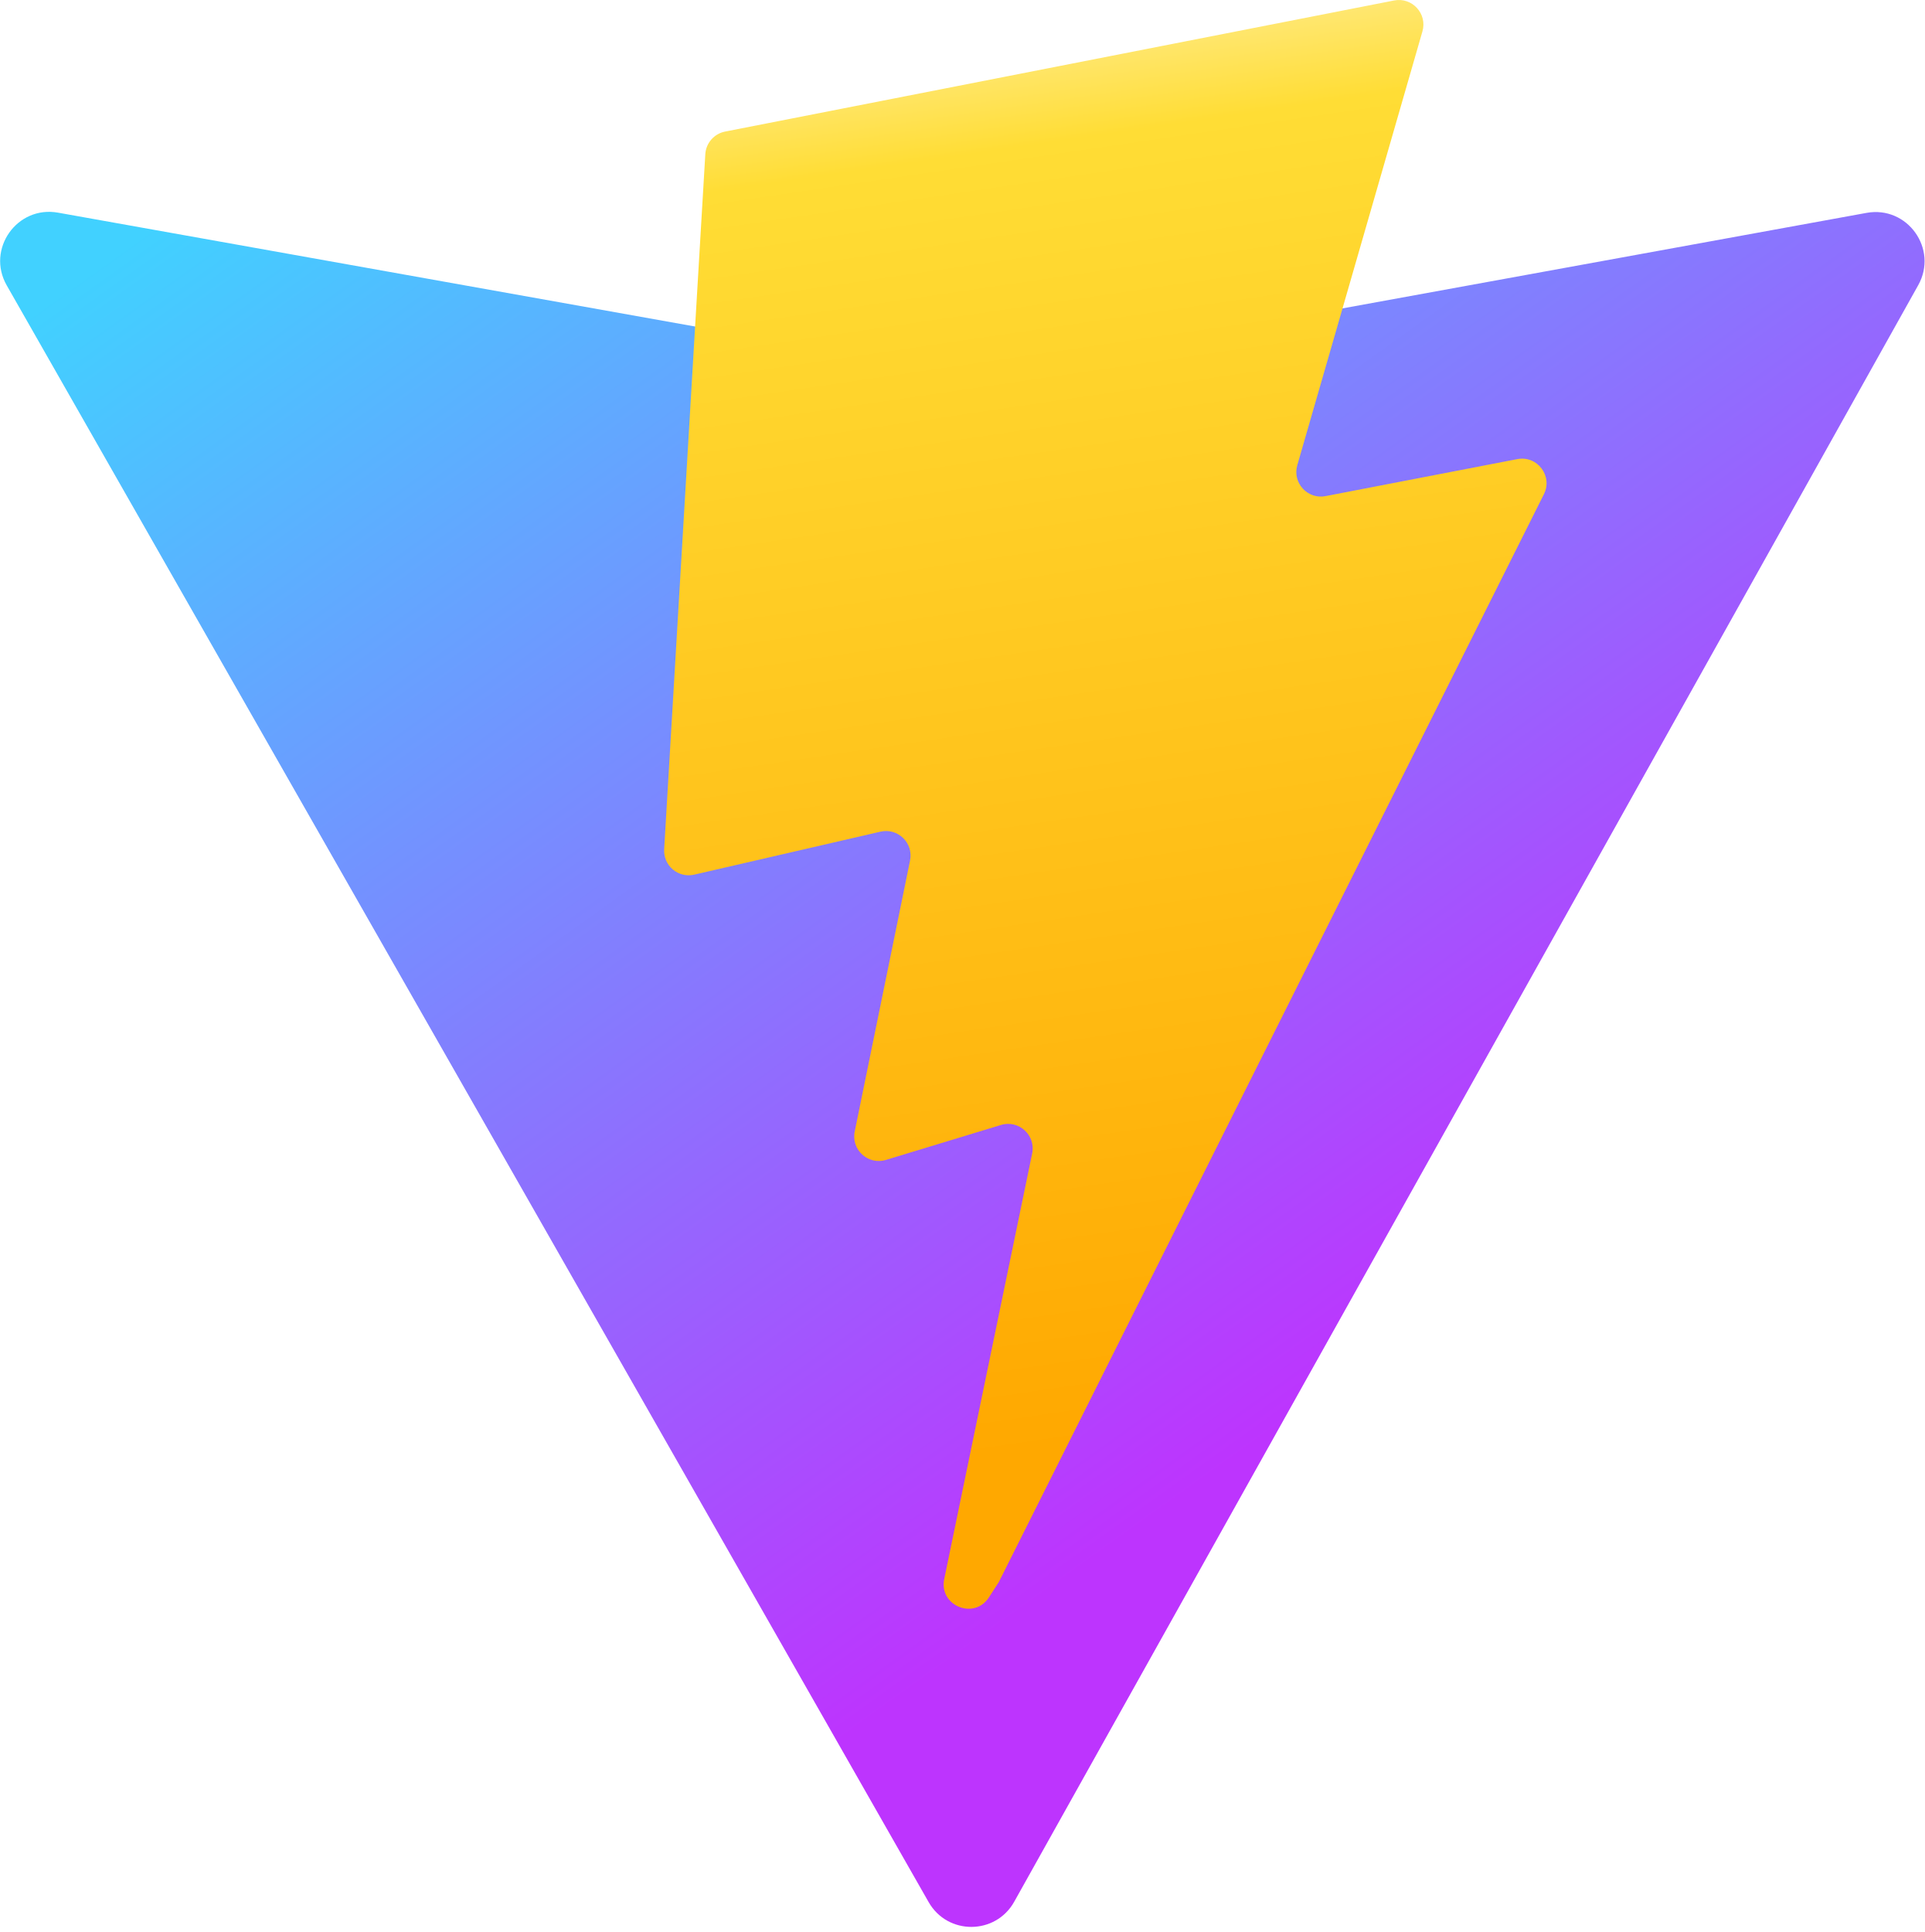
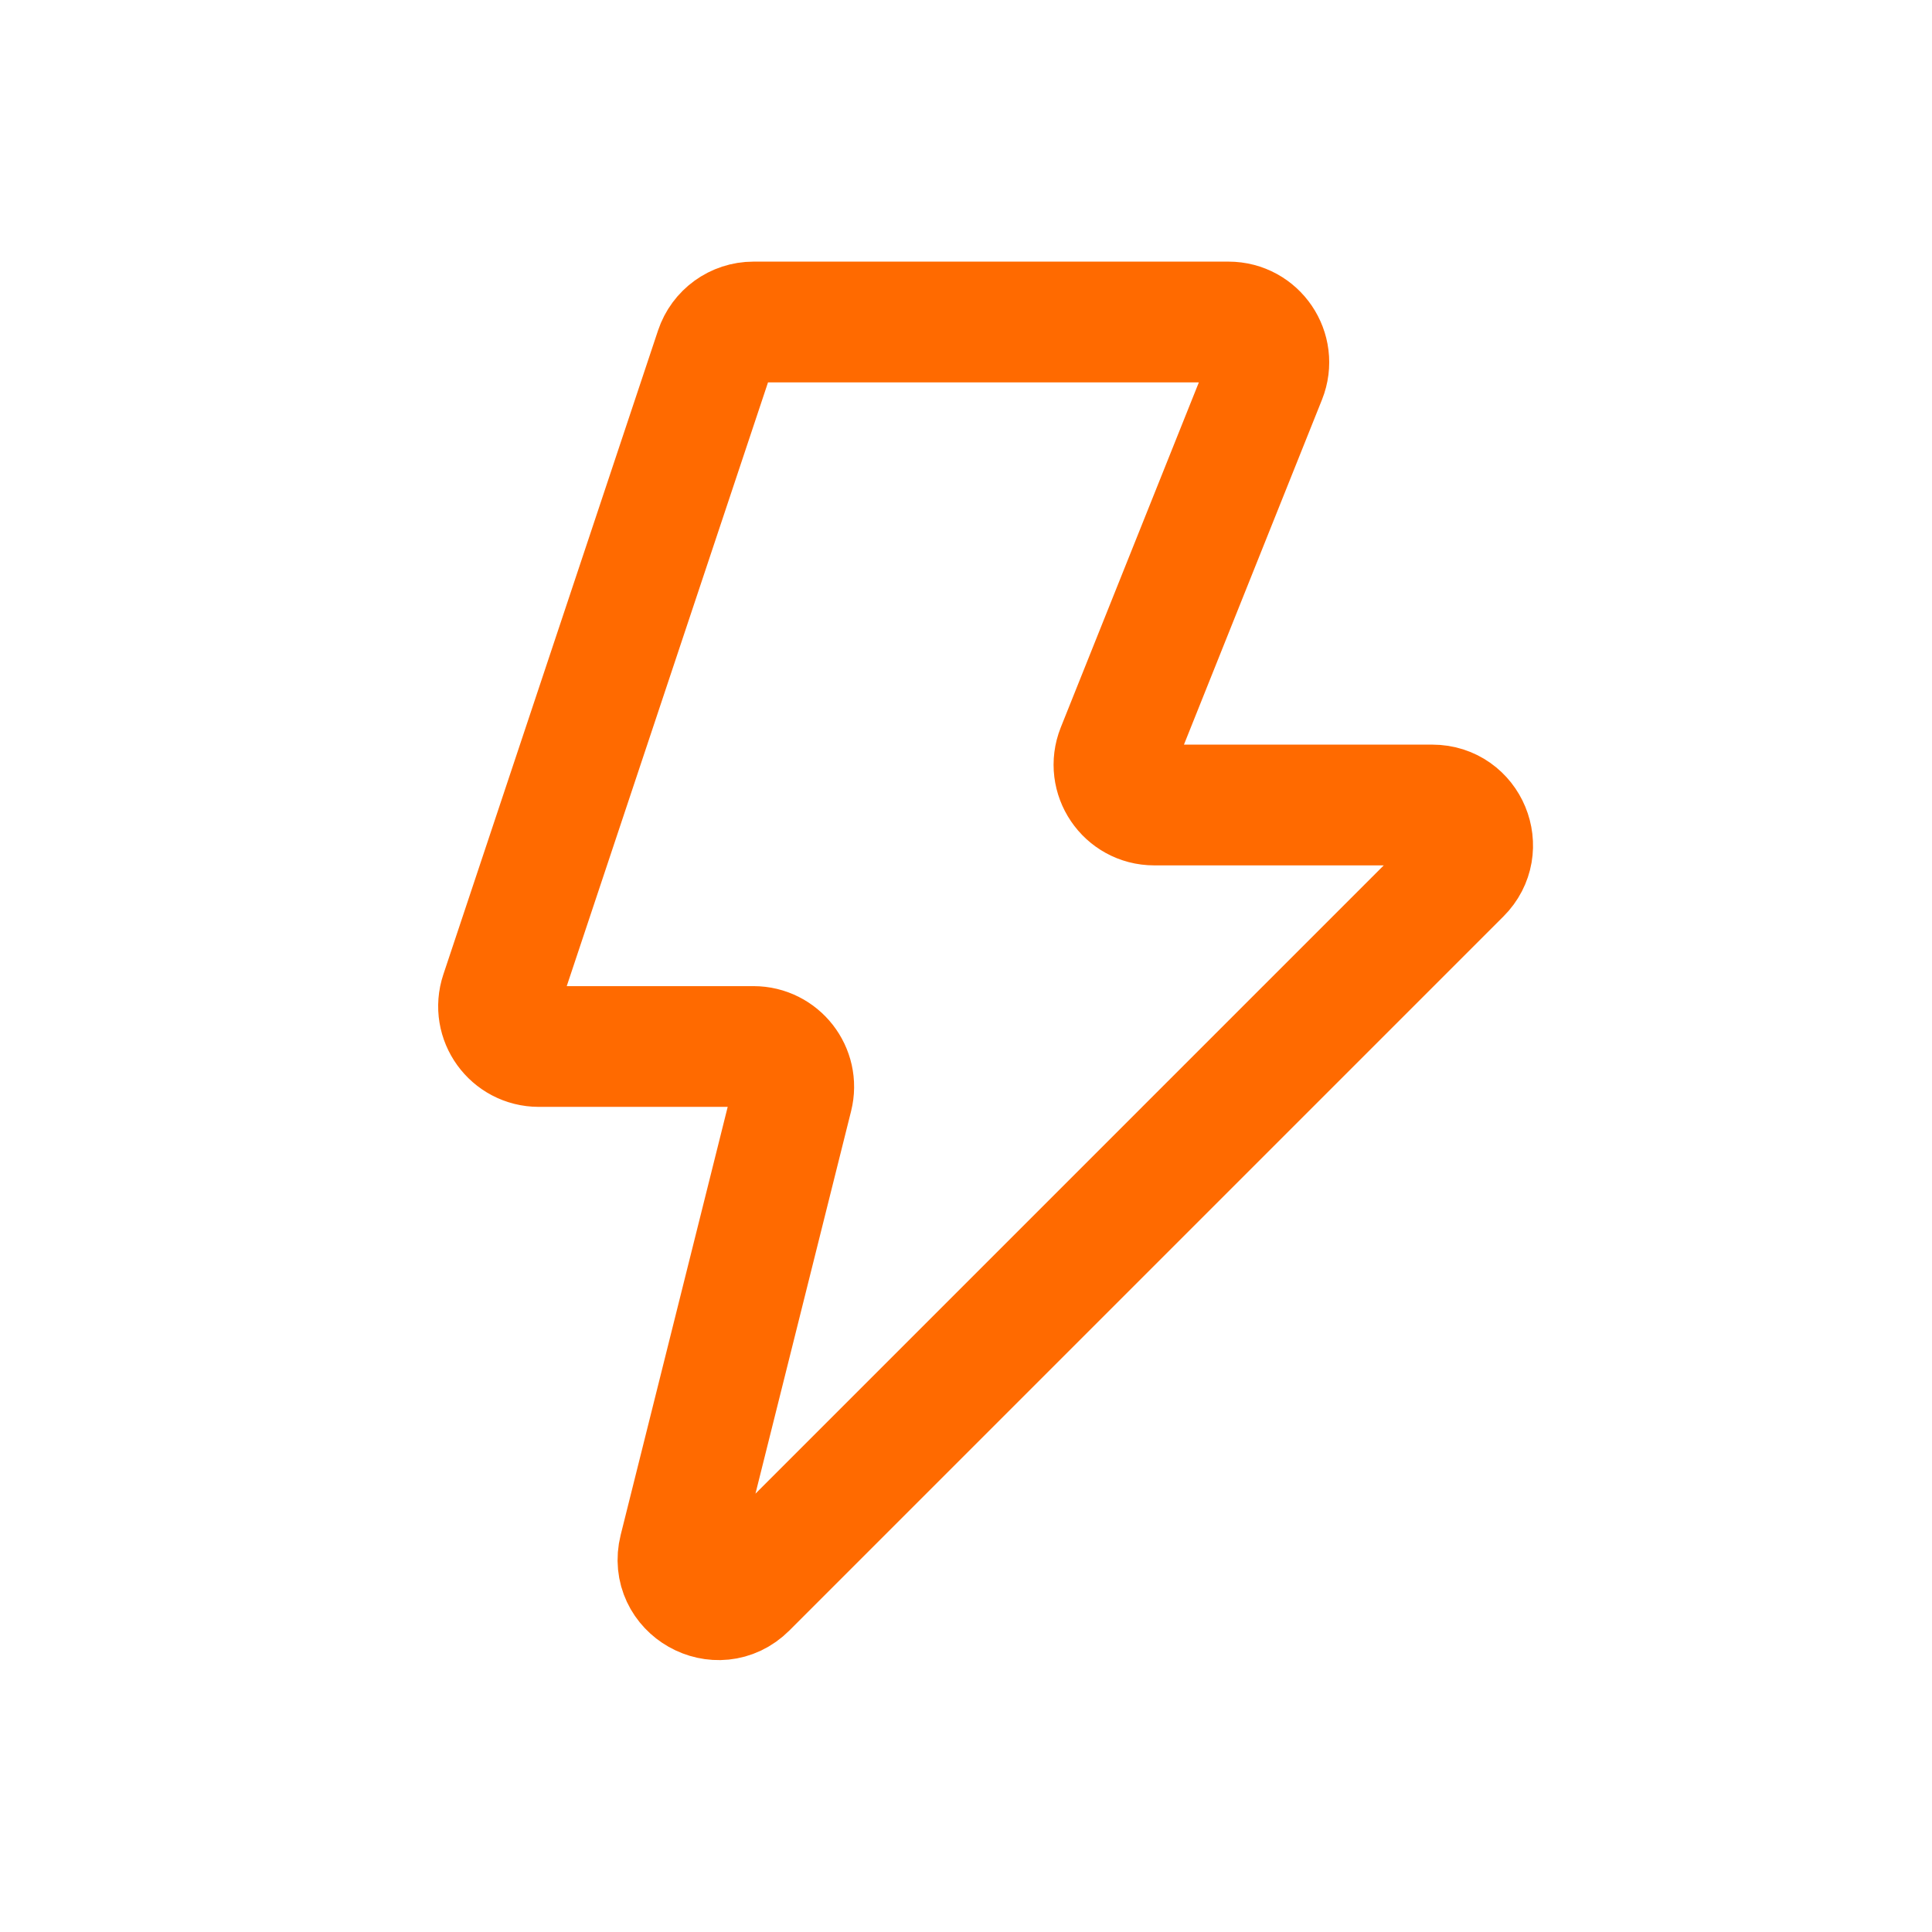
- <svg xmlns="http://www.w3.org/2000/svg" aria-hidden="true" role="img" class="iconify iconify--logos" width="31.88" height="32" preserveAspectRatio="xMidYMid meet" viewBox="0 0 256 257">
-   <defs>
-     <linearGradient id="IconifyId1813088fe1fbc01fb466" x1="-.828%" x2="57.636%" y1="7.652%" y2="78.411%">
-       <stop offset="0%" stop-color="#41D1FF" />
-       <stop offset="100%" stop-color="#BD34FE" />
-     </linearGradient>
-     <linearGradient id="IconifyId1813088fe1fbc01fb467" x1="43.376%" x2="50.316%" y1="2.242%" y2="89.03%">
-       <stop offset="0%" stop-color="#FFEA83" />
-       <stop offset="8.333%" stop-color="#FFDD35" />
-       <stop offset="100%" stop-color="#FFA800" />
-     </linearGradient>
-   </defs>
-   <path fill="url(#IconifyId1813088fe1fbc01fb466)" d="M255.153 37.938L134.897 252.976c-2.483 4.44-8.862 4.466-11.382.048L.875 37.958c-2.746-4.814 1.371-10.646 6.827-9.67l120.385 21.517a6.537 6.537 0 0 0 2.322-.004l117.867-21.483c5.438-.991 9.574 4.796 6.877 9.62Z" />
-   <path fill="url(#IconifyId1813088fe1fbc01fb467)" d="M185.432.063L96.44 17.501a3.268 3.268 0 0 0-2.634 3.014l-5.474 92.456a3.268 3.268 0 0 0 3.997 3.378l24.777-5.718c2.318-.535 4.413 1.507 3.936 3.838l-7.361 36.047c-.495 2.426 1.782 4.5 4.151 3.78l15.304-4.649c2.372-.72 4.652 1.36 4.15 3.788l-11.698 56.621c-.732 3.542 3.979 5.473 5.943 2.437l1.313-2.028l72.516-144.72c1.215-2.423-.88-5.186-3.54-4.672l-25.505 4.922c-2.396.462-4.435-1.77-3.759-4.114l16.646-57.705c.677-2.35-1.37-4.583-3.769-4.113Z" />
+ <svg xmlns="http://www.w3.org/2000/svg" viewBox="0 0 24 24" fill="none">
+   <g id="SVGRepo_bgCarrier" stroke-width="0" />
+   <g id="SVGRepo_tracerCarrier" stroke-linecap="round" stroke-linejoin="round" />
+   <g id="SVGRepo_iconCarrier">
+     <path d="M15.726 4.686C15.857 4.357 15.615 4 15.261 4H9.36C9.145 4 8.954 4.138 8.886 4.342L6.219 12.342C6.111 12.666 6.352 13 6.694 13H9.36C9.685 13 9.924 13.306 9.845 13.621L8.438 19.249C8.315 19.741 8.918 20.082 9.276 19.724L18.146 10.854C18.462 10.539 18.238 10 17.793 10H14.338C13.985 10 13.743 9.643 13.874 9.314L15.726 4.686Z" stroke="#ff6a00ff" stroke-width="1.5" stroke-linecap="round" stroke-linejoin="round" />
+   </g>
</svg>
